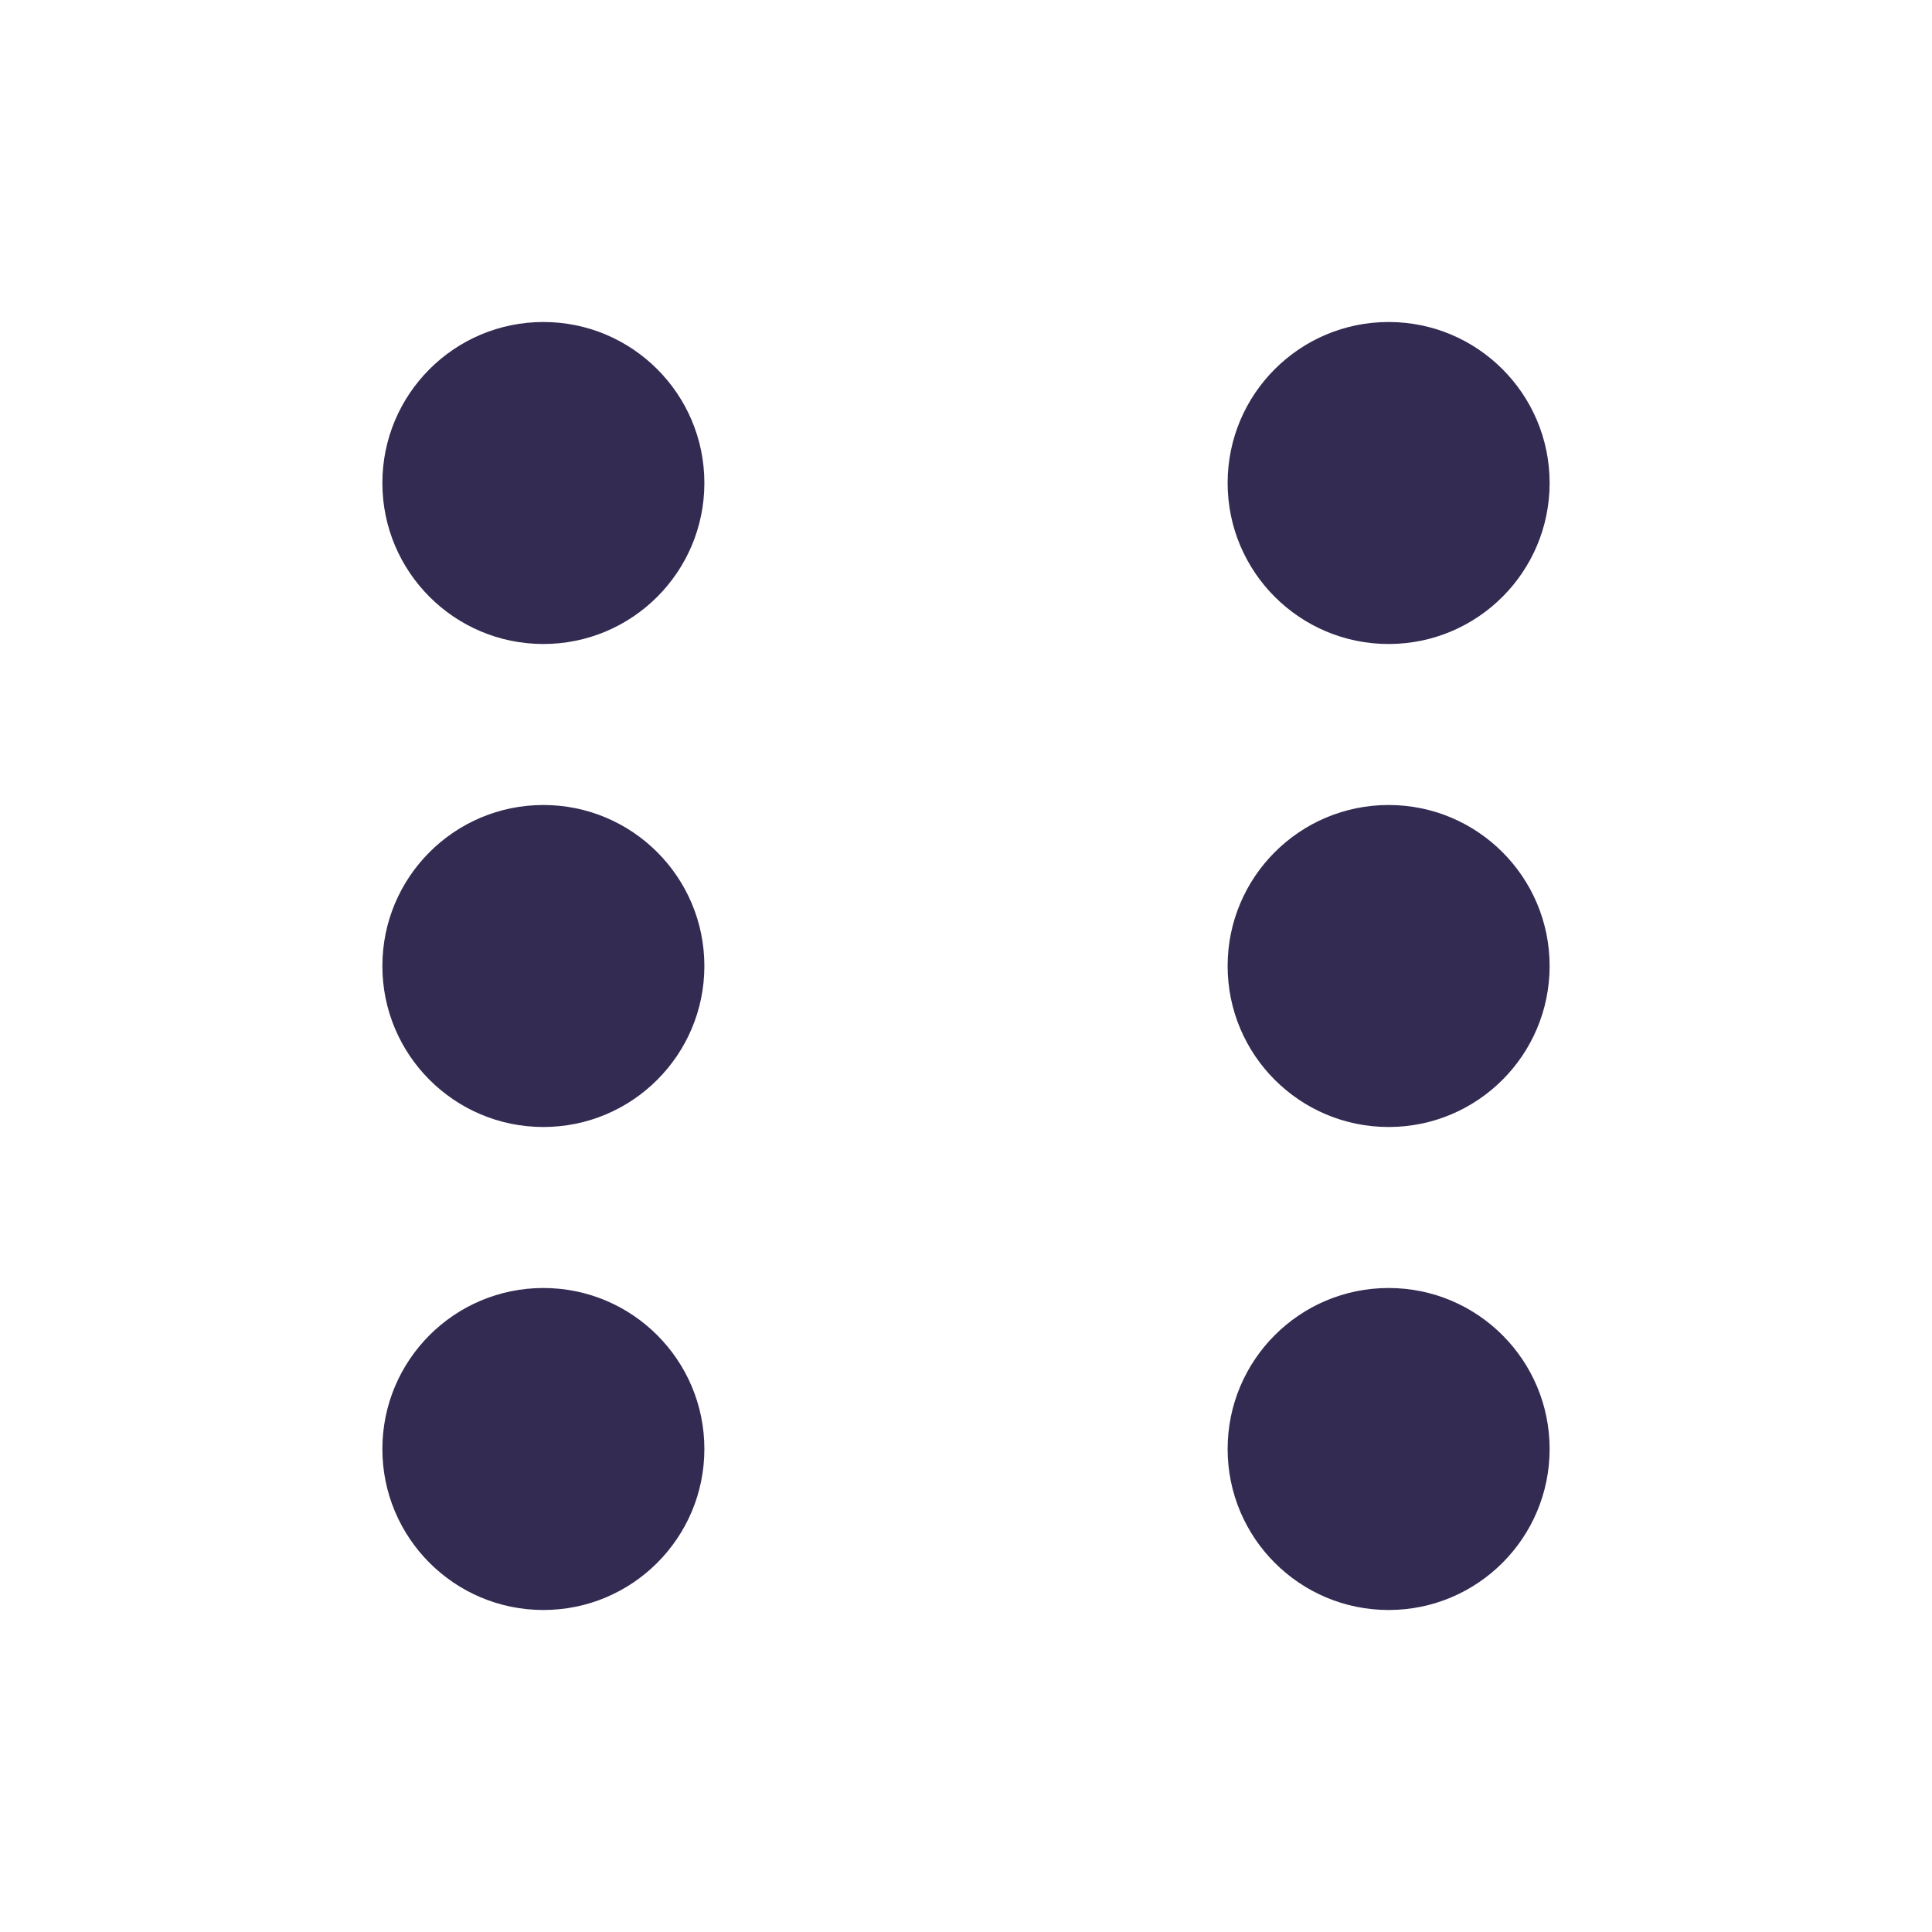
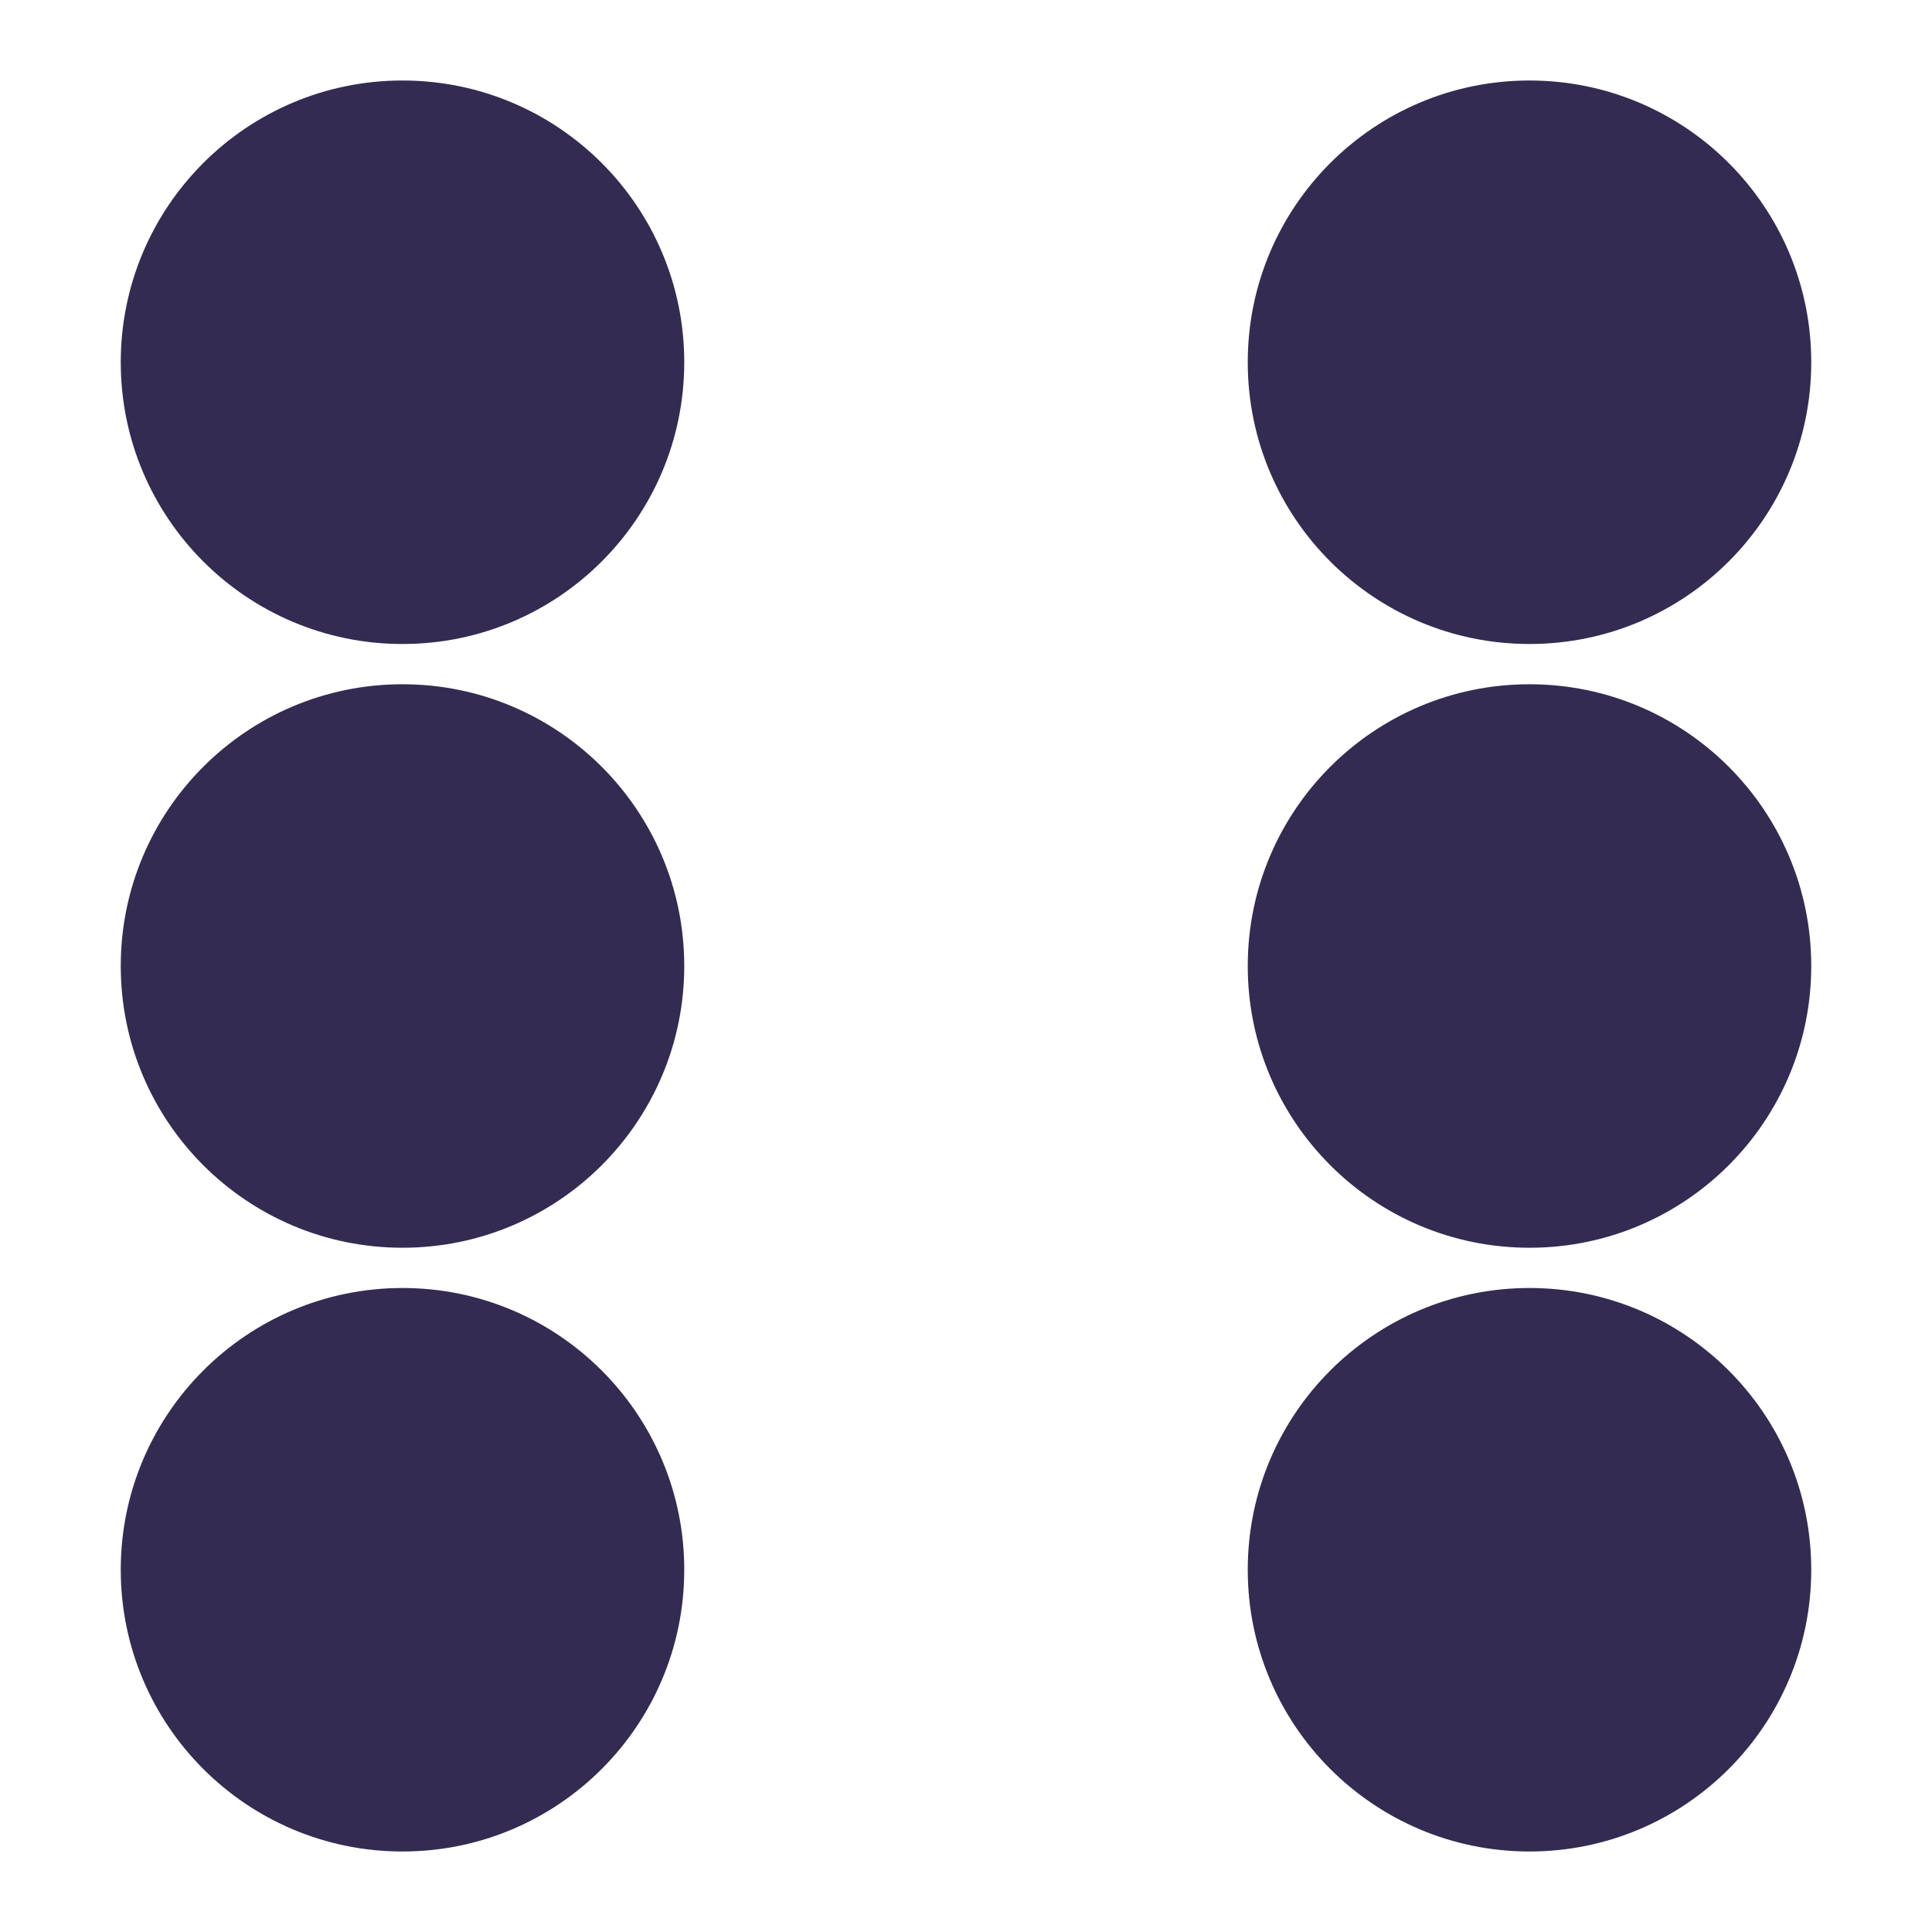
<svg xmlns="http://www.w3.org/2000/svg" viewBox="0 0 96 96">
  <g fill="#342b52">
-     <circle cx="27" cy="24" r="8" />
-     <circle cx="69" cy="24" r="8" />
-     <circle cx="27" cy="48" r="8" />
-     <circle cx="69" cy="48" r="8" />
-     <circle cx="27" cy="72" r="8" />
-     <circle cx="69" cy="72" r="8" />
+     <circle cx="20" cy="18" r="14" />
+     <circle cx="76" cy="18" r="14" />
+     <circle cx="20" cy="48" r="14" />
+     <circle cx="76" cy="48" r="14" />
+     <circle cx="20" cy="78" r="14" />
+     <circle cx="76" cy="78" r="14" />
  </g>
</svg>
